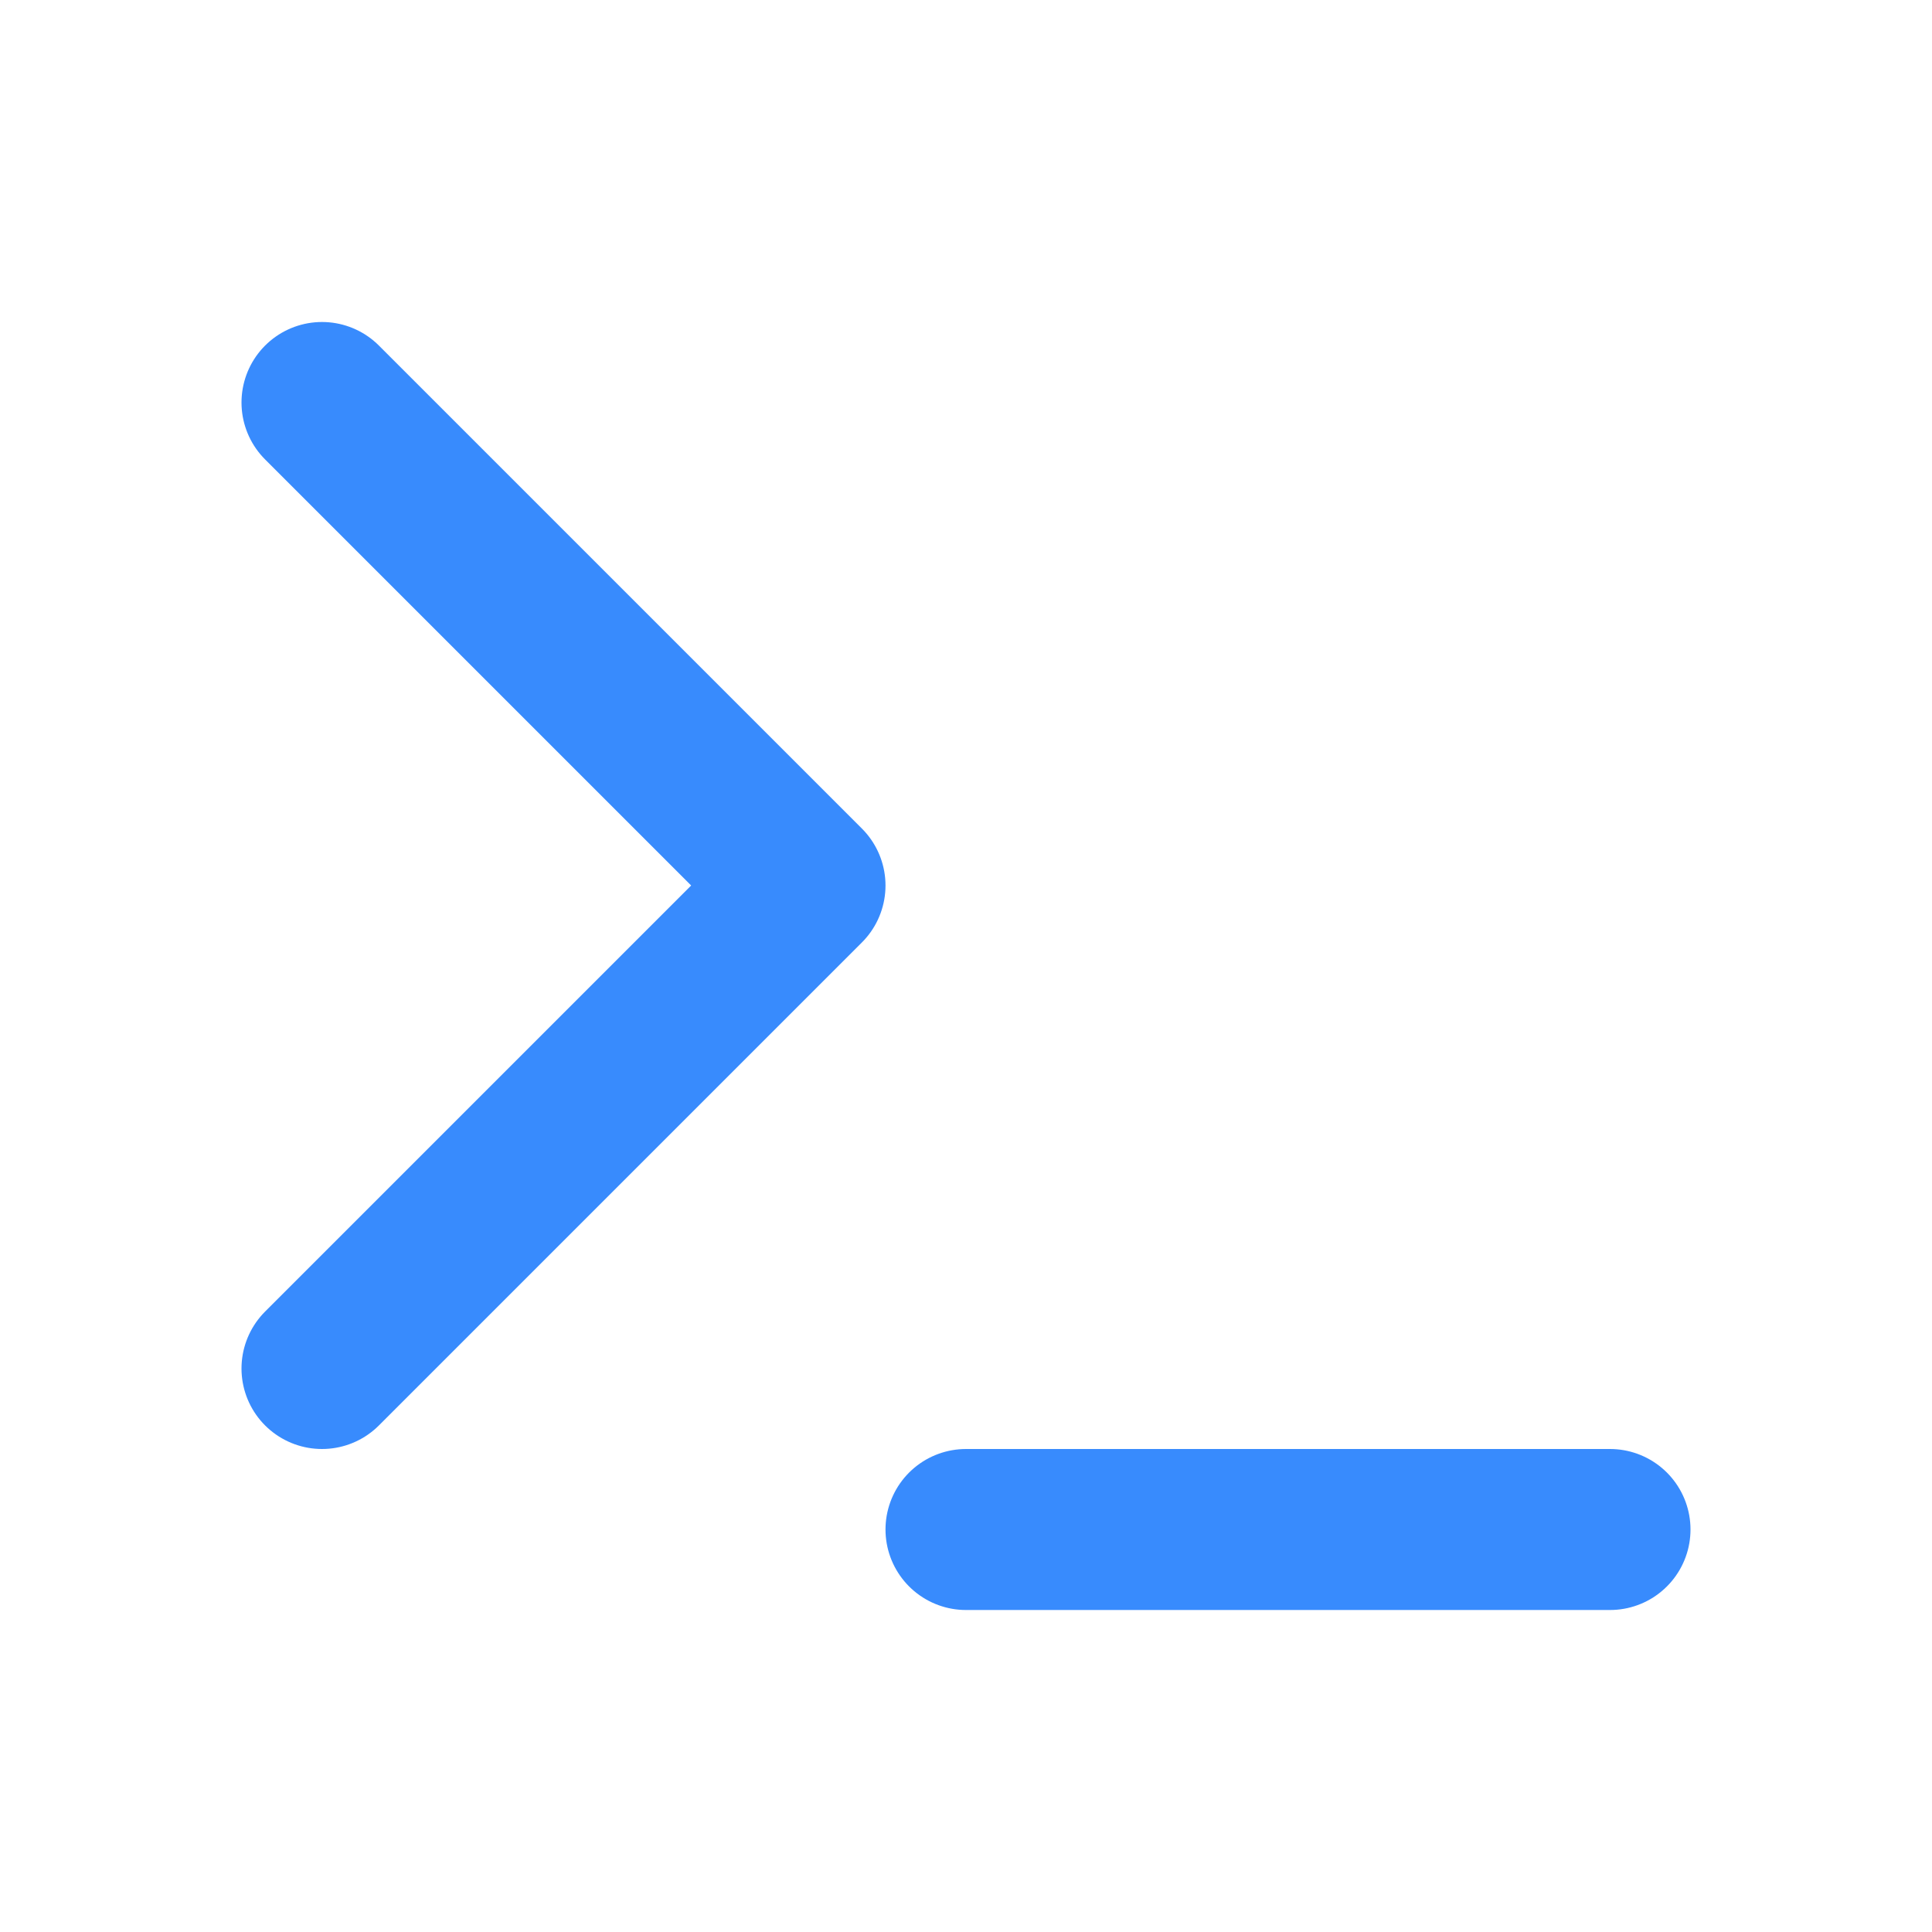
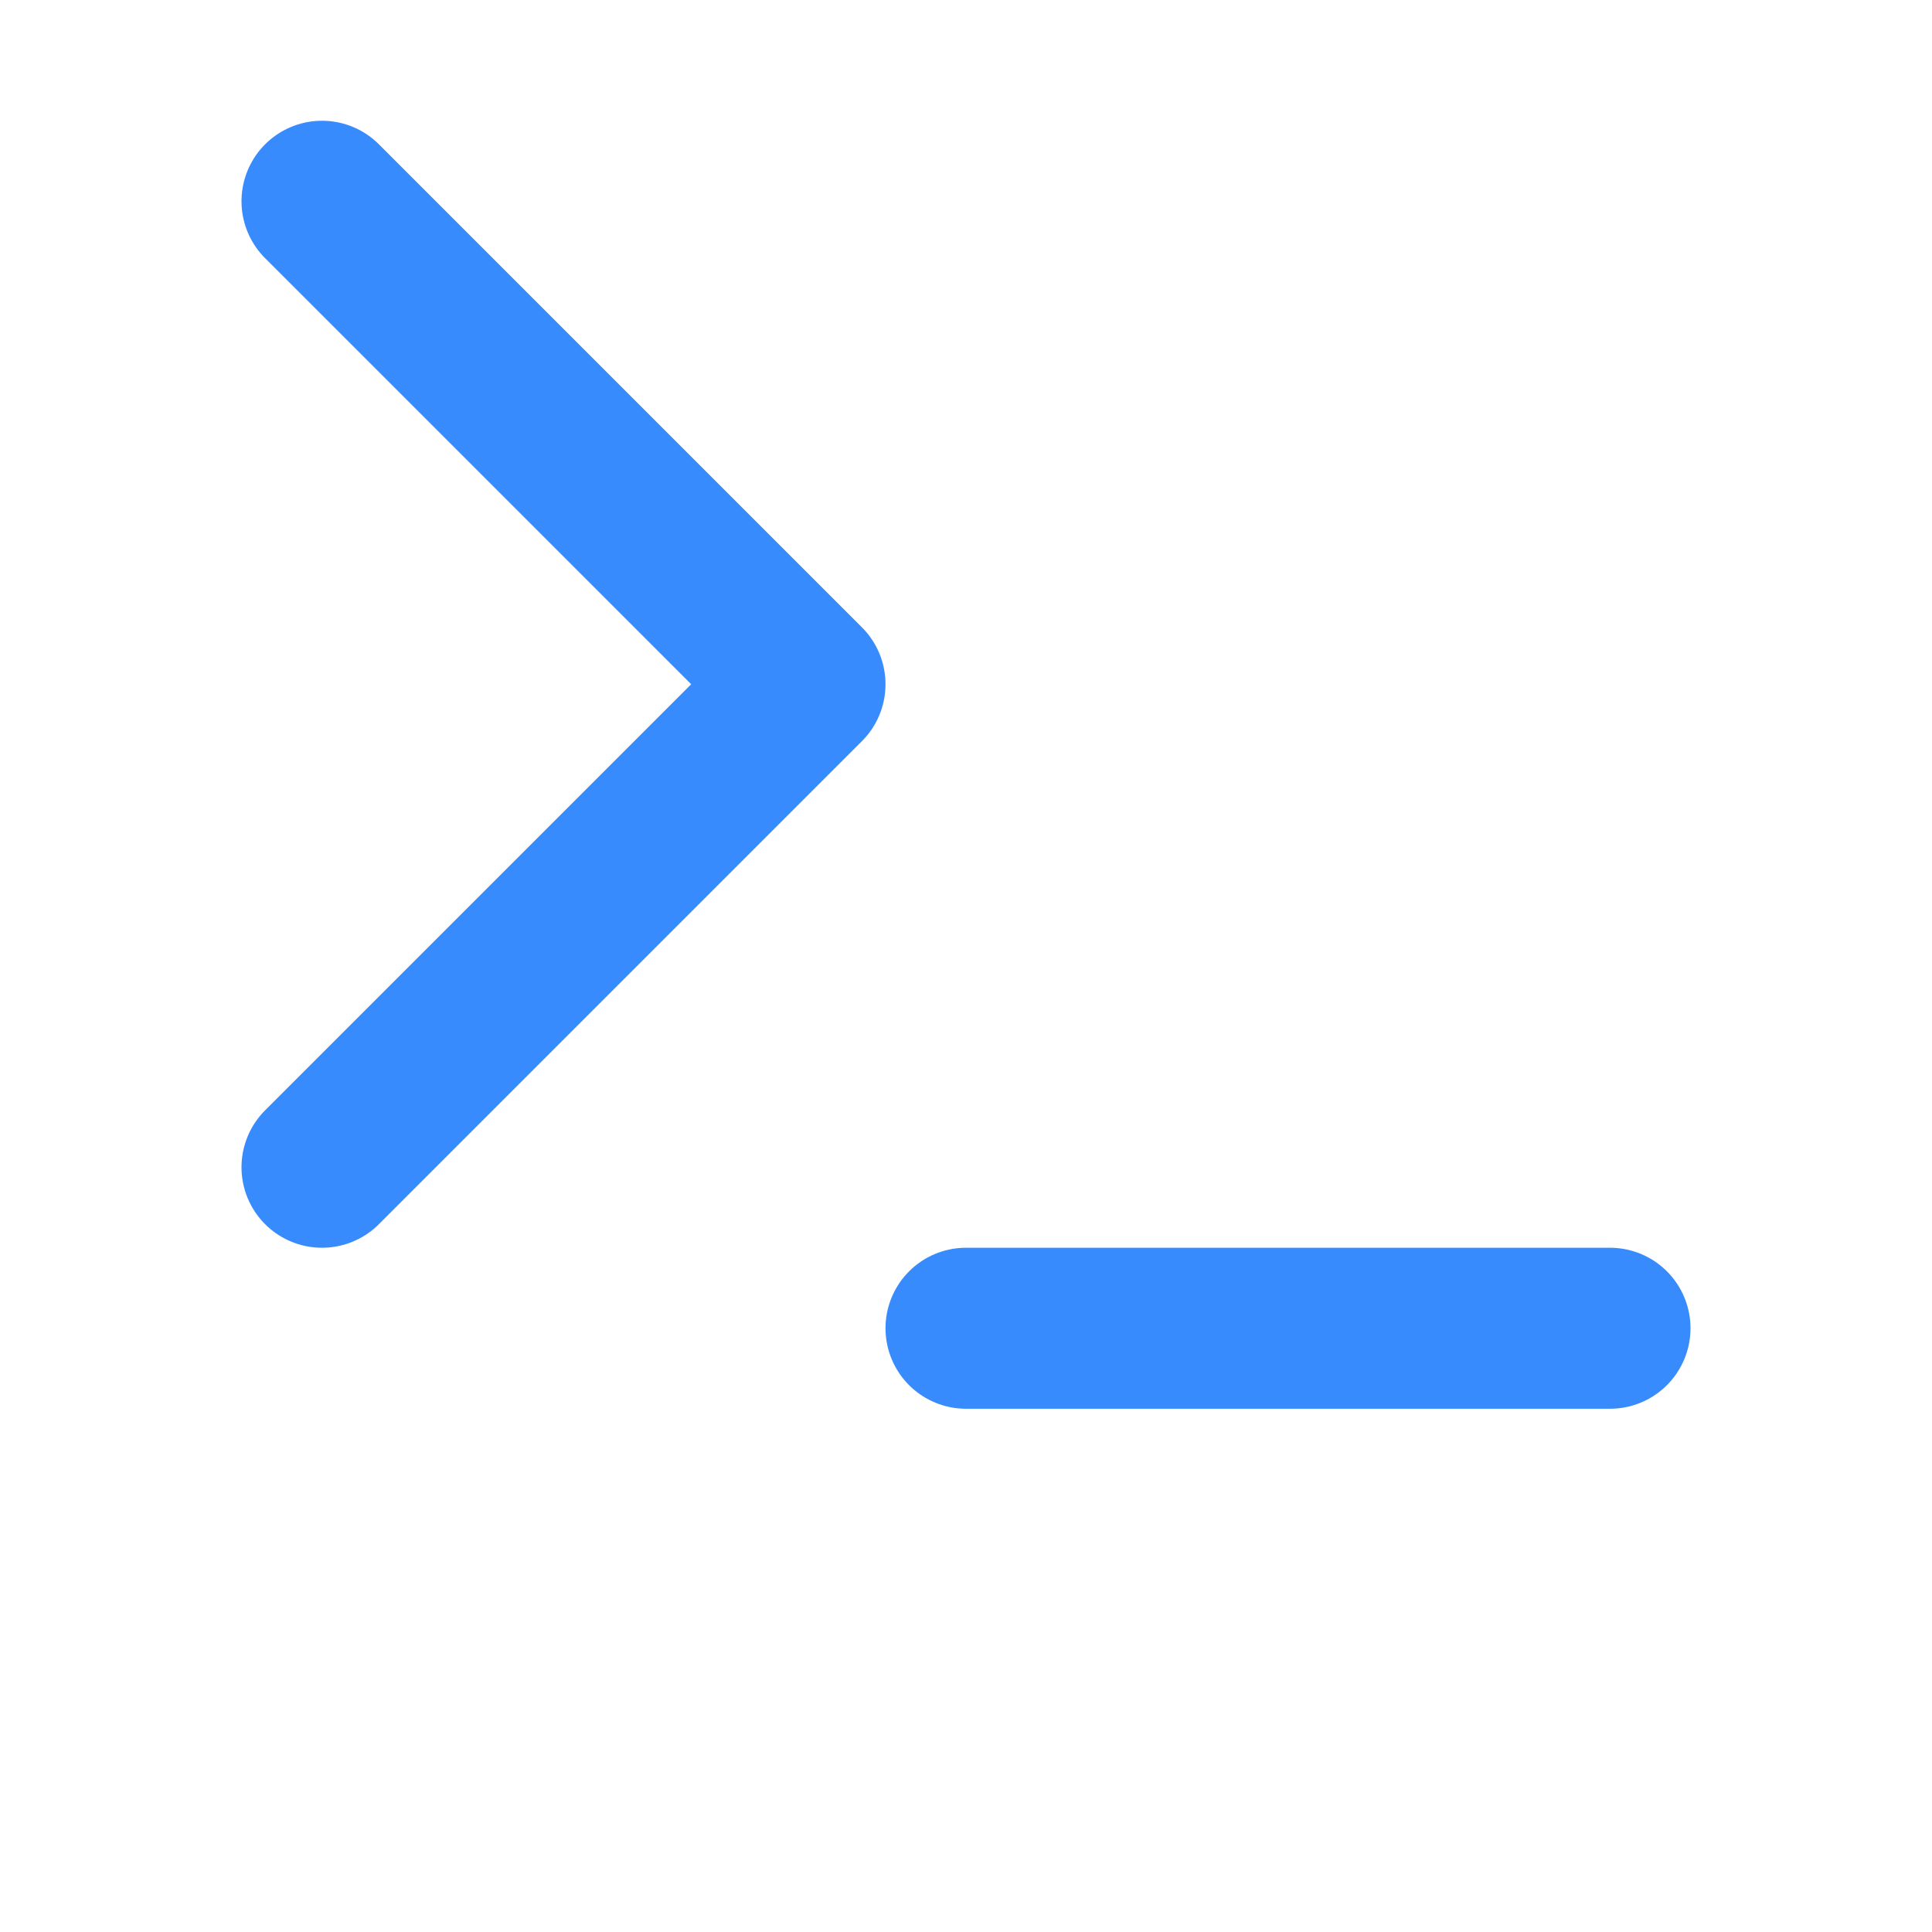
- <svg xmlns="http://www.w3.org/2000/svg" width="24" height="24" viewBox="0 0 24 24" fill="none" stroke="#388bfd" stroke-width="2" stroke-linecap="round" stroke-linejoin="round">
+ <svg xmlns="http://www.w3.org/2000/svg" width="24" height="24" viewBox="0 2.5 24 24" fill="none" stroke="#388bfd" stroke-width="2" stroke-linecap="round" stroke-linejoin="round">
  <polyline points="4 17 10 11 4 5" />
  <line x1="12" y1="19" x2="20" y2="19" />
</svg>
